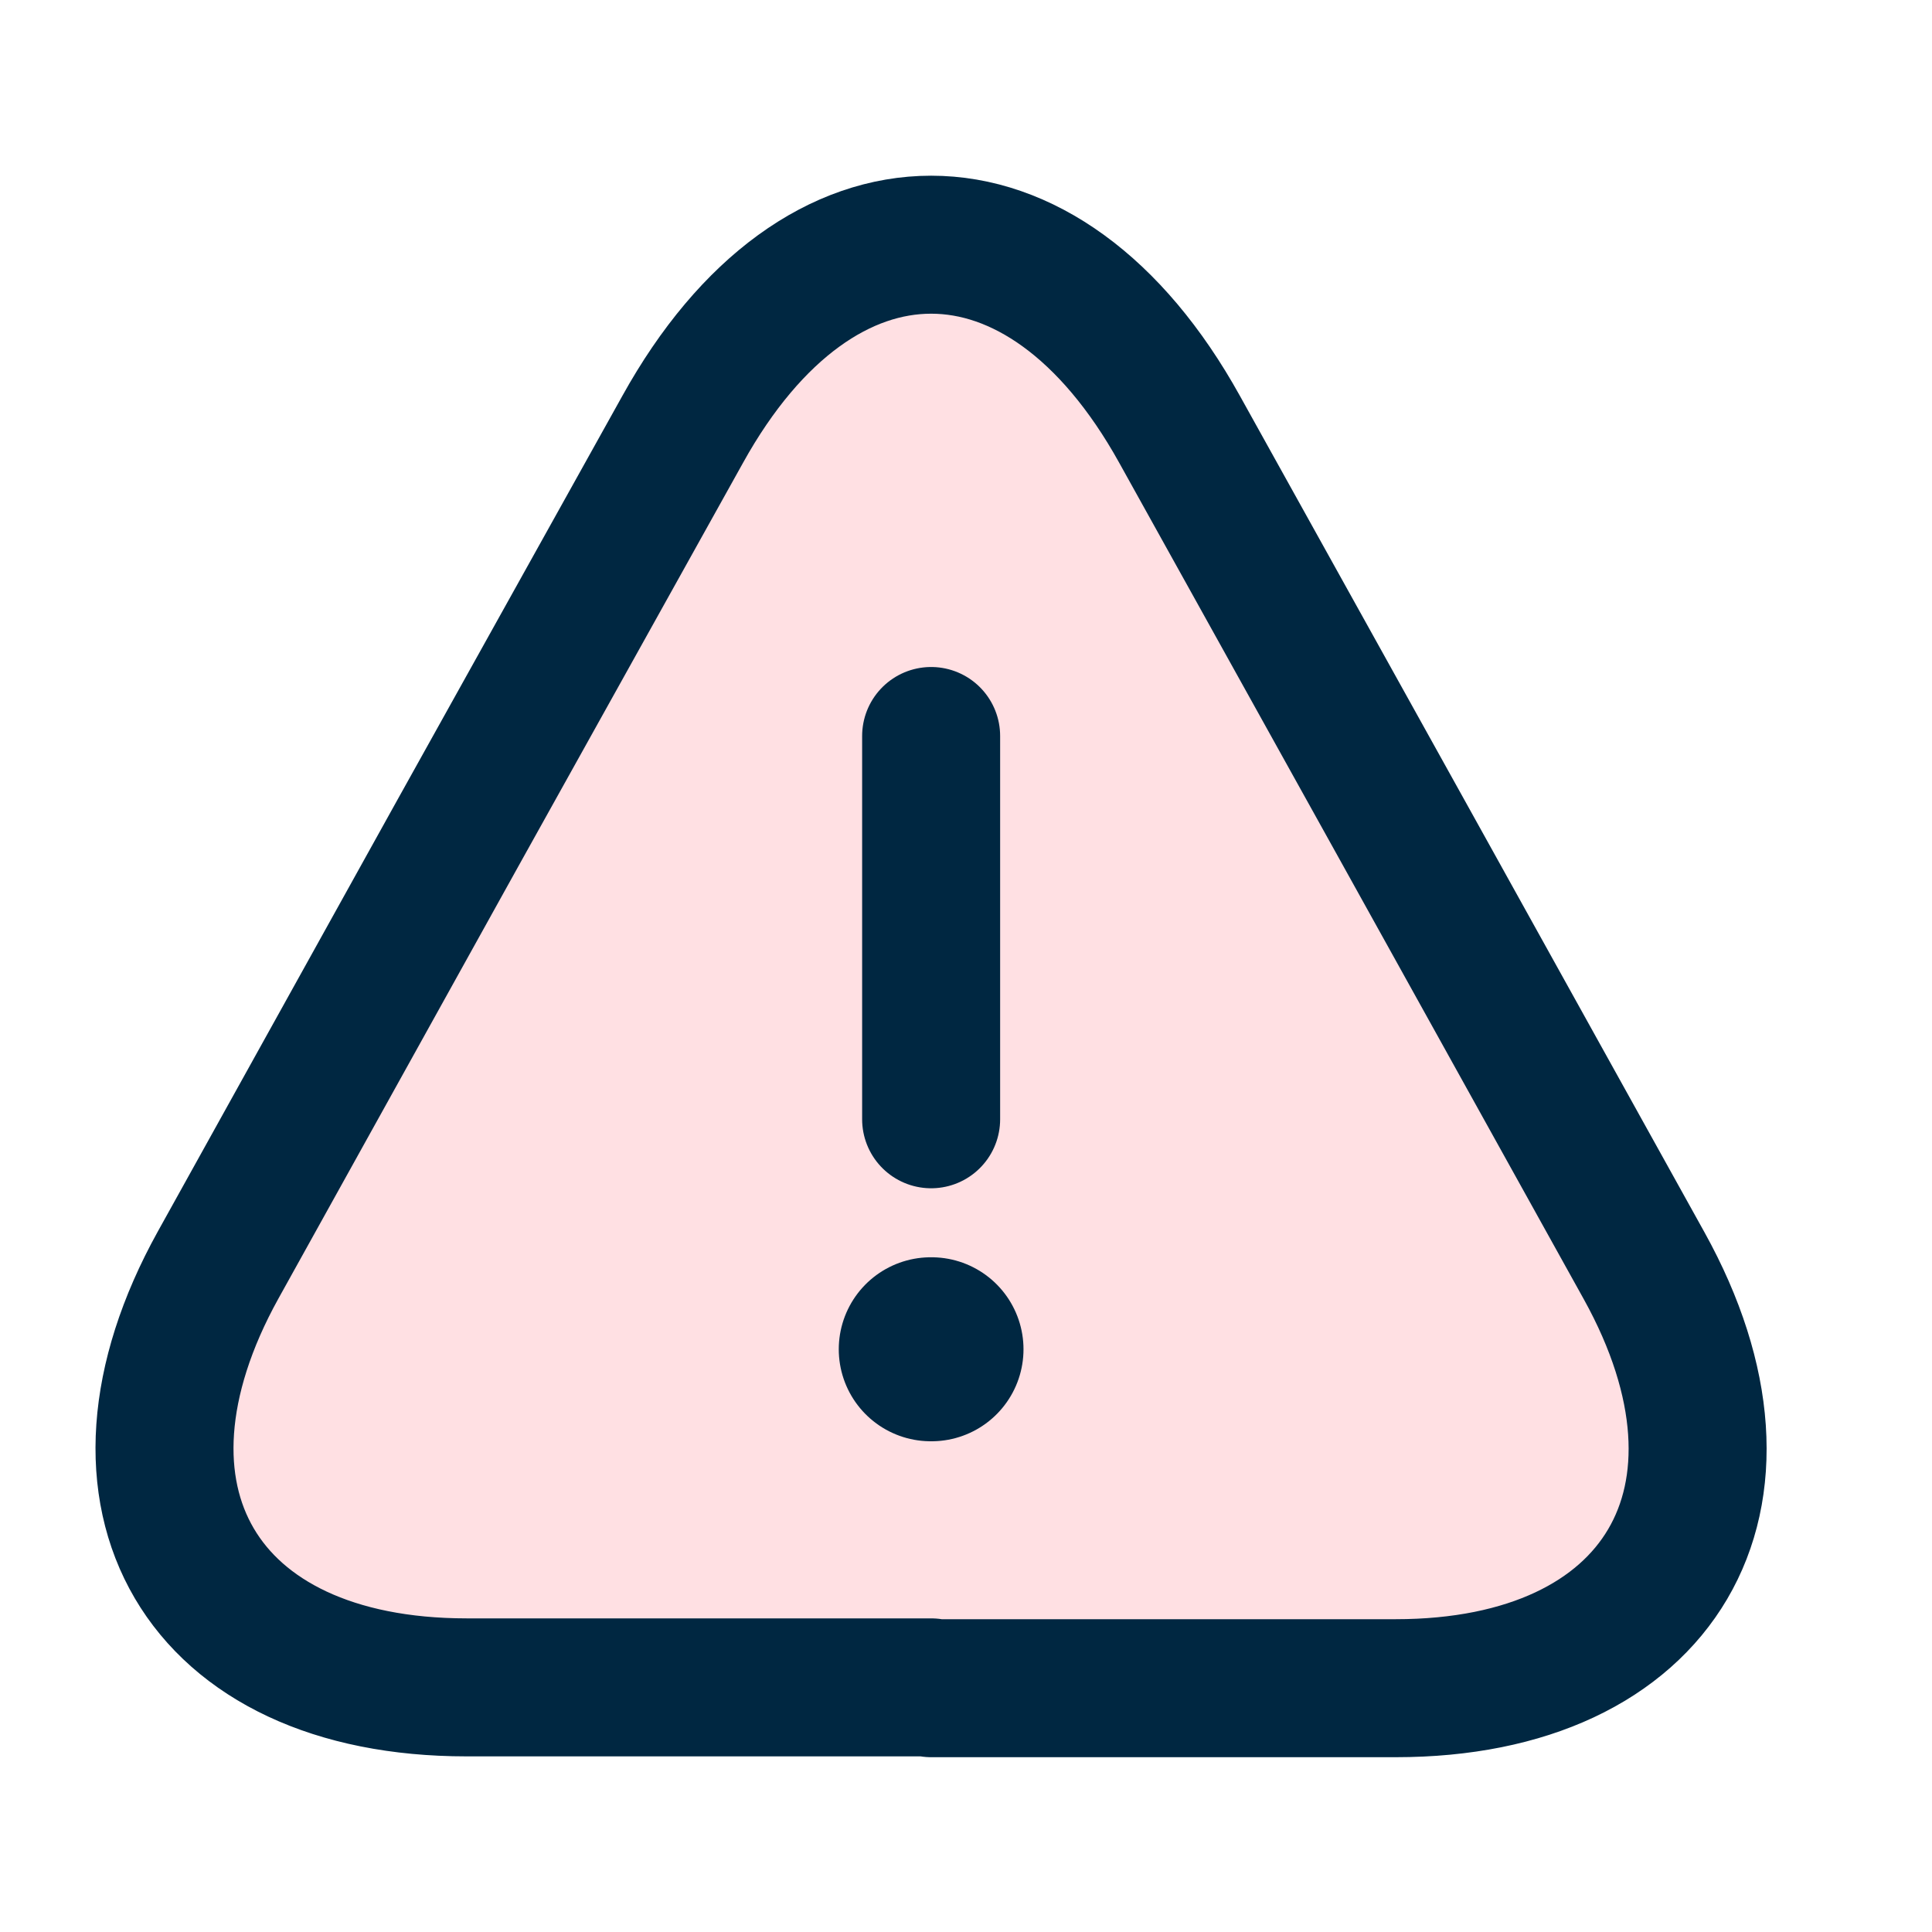
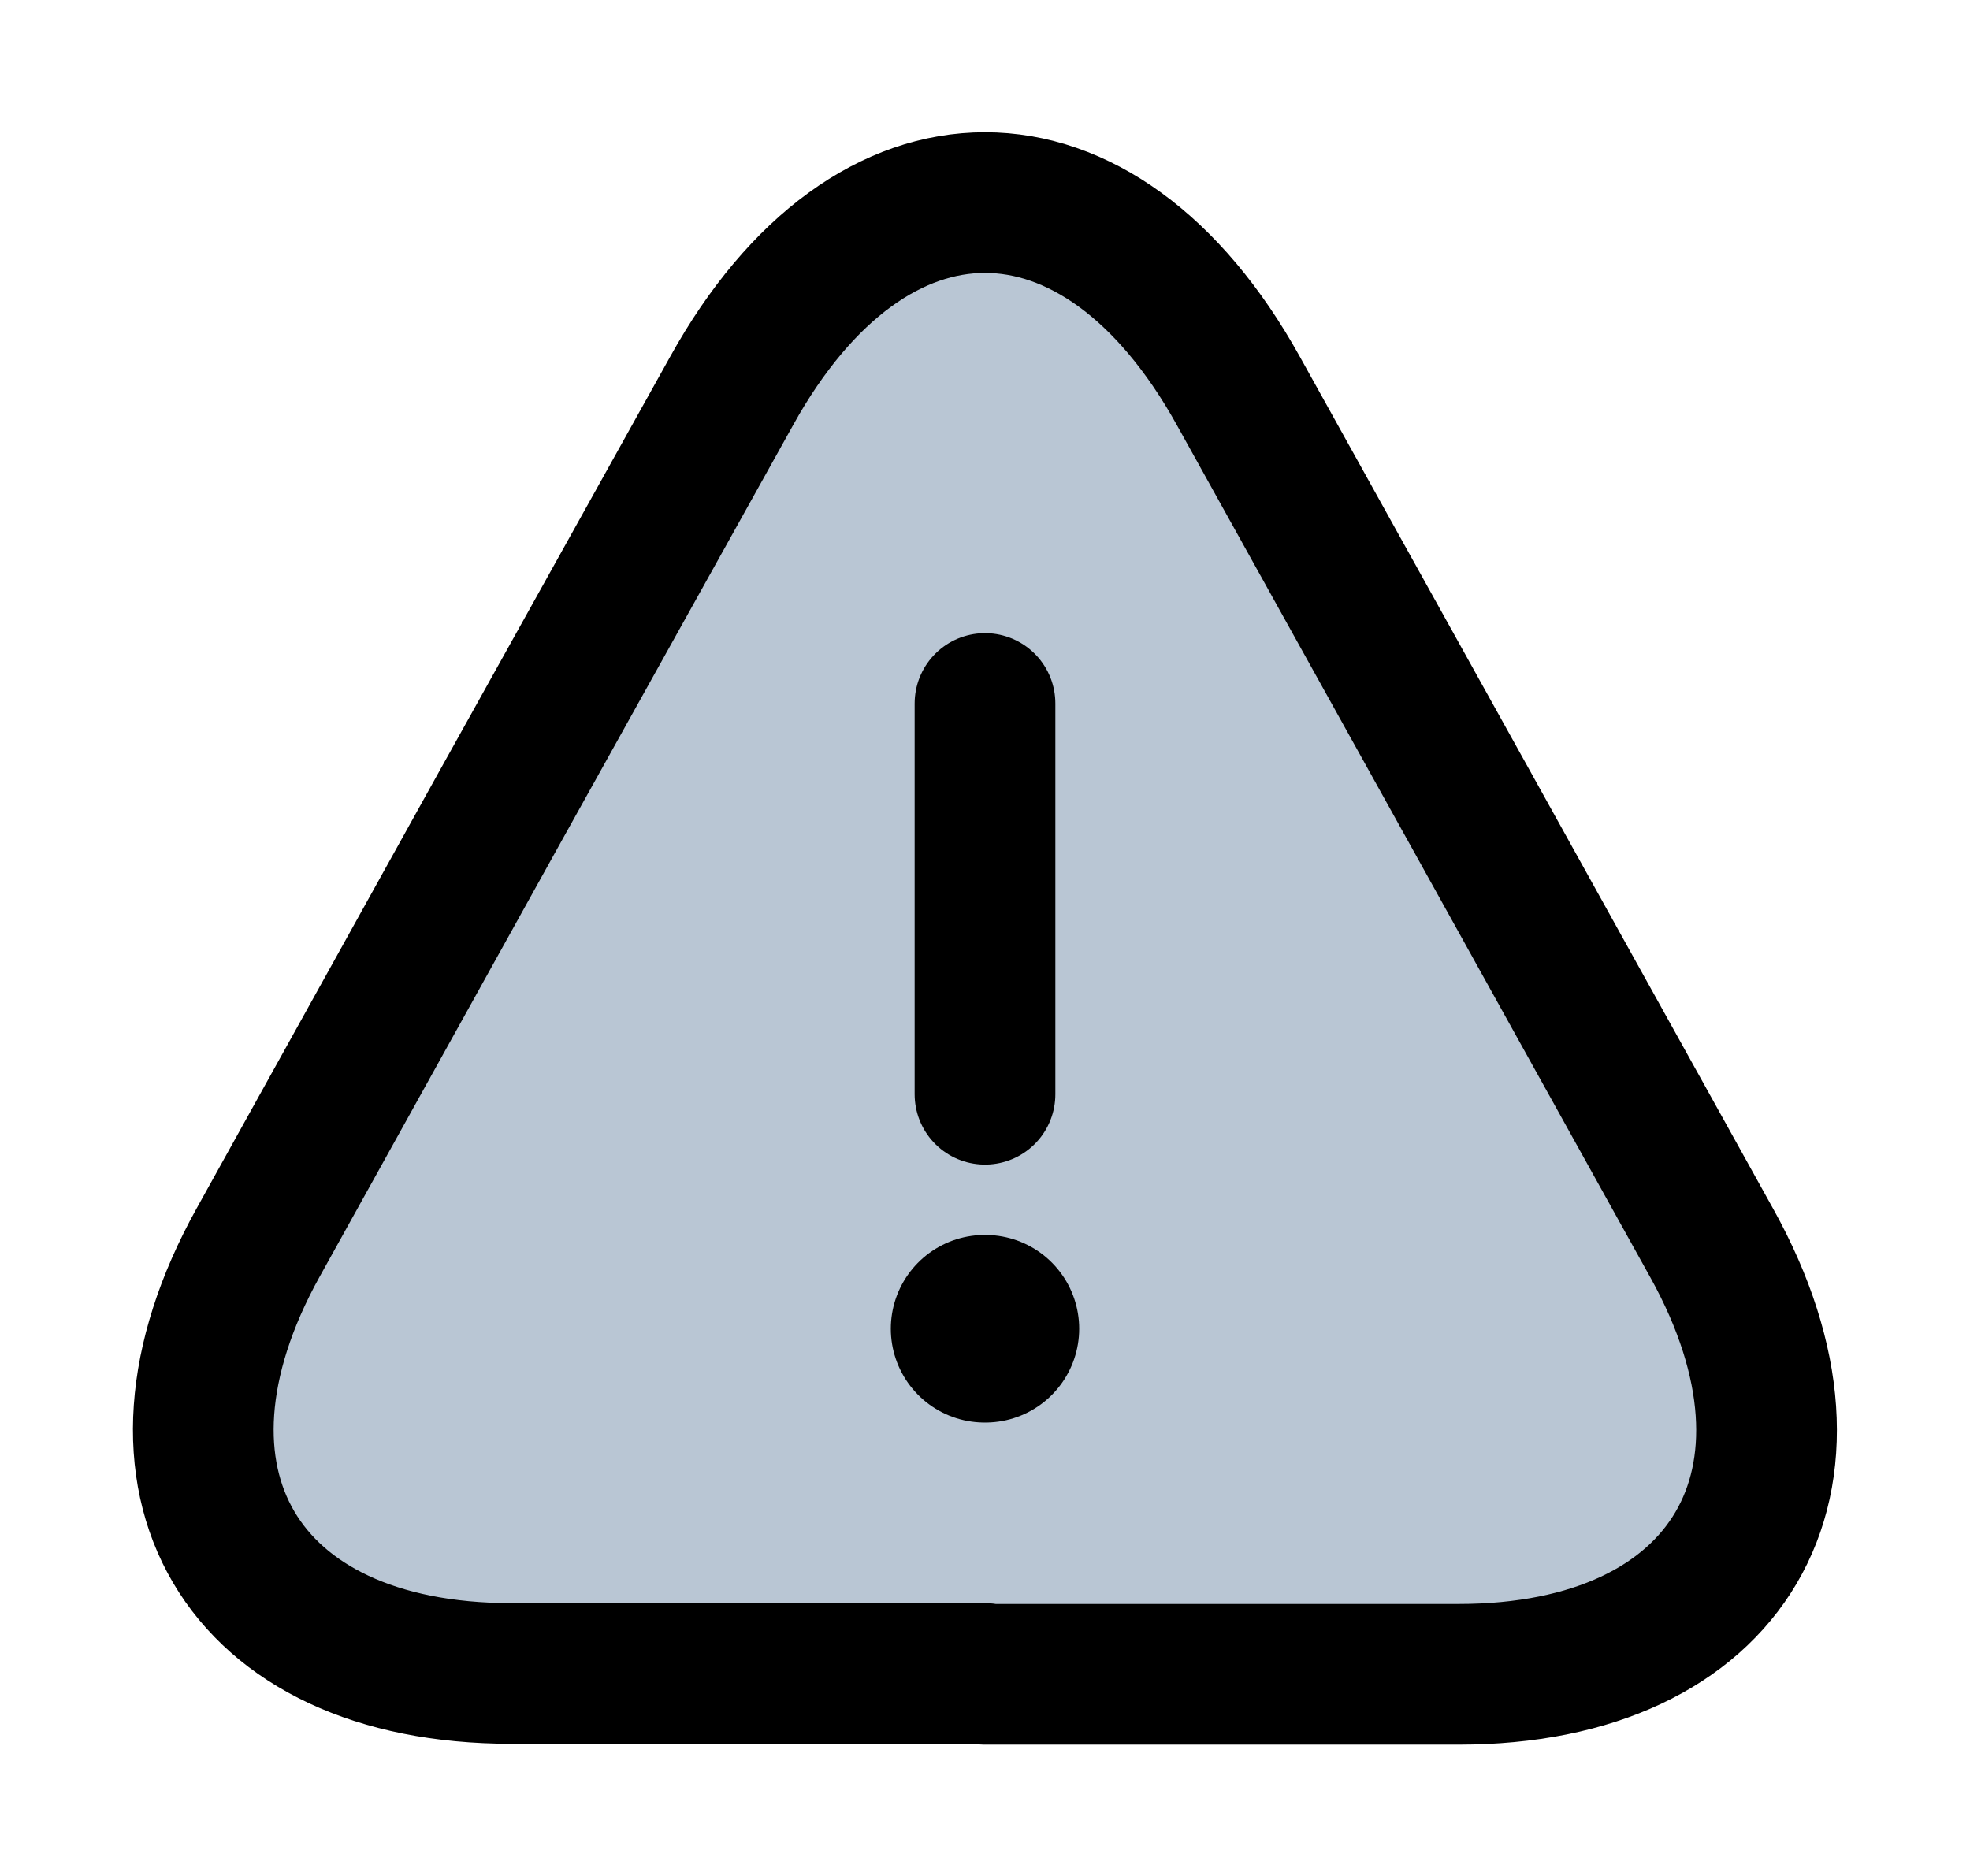
- <svg xmlns="http://www.w3.org/2000/svg" width="21" height="21" viewBox="0 0 21 21" fill="none">
-   <path d="M10.121 8V12.166V8ZM10.121 18.341H5.071C2.179 18.341 0.971 16.275 2.371 13.75L4.971 9.066L7.421 4.666C8.904 1.991 11.338 1.991 12.821 4.666L15.271 9.075L17.871 13.758C19.271 16.283 18.054 18.35 15.171 18.35H10.121V18.341Z" fill="#FFE0E3" />
-   <path d="M10.121 8V12.166M10.121 18.341H5.071C2.179 18.341 0.971 16.275 2.371 13.75L4.971 9.066L7.421 4.666C8.904 1.991 11.338 1.991 12.821 4.666L15.271 9.075L17.871 13.758C19.271 16.283 18.054 18.35 15.171 18.35H10.121V18.341Z" stroke="#002741" stroke-width="1.5" stroke-linecap="round" stroke-linejoin="round" />
-   <path d="M10.117 14.666H10.125" stroke="#002741" stroke-width="2" stroke-linecap="round" stroke-linejoin="round" />
+ <svg xmlns="http://www.w3.org/2000/svg" width="21" height="20" viewBox="0 0 21 20" fill="none">
+   <path d="M10.5 7.5V11.666V7.5ZM10.5 17.841H5.45C2.558 17.841 1.35 15.775 2.75 13.25L5.35 8.566L7.8 4.166C9.283 1.491 11.716 1.491 13.2 4.166L15.65 8.575L18.25 13.258C19.65 15.783 18.433 17.85 15.55 17.85H10.5V17.841Z" fill="#B9C6D4" />
+   <path d="M10.5 7.5V11.666M10.5 17.841H5.45C2.558 17.841 1.35 15.775 2.75 13.25L5.35 8.566L7.8 4.166C9.283 1.491 11.716 1.491 13.2 4.166L15.65 8.575L18.25 13.258C19.65 15.783 18.433 17.85 15.55 17.85H10.5V17.841Z" stroke="black" stroke-width="1.5" stroke-linecap="round" stroke-linejoin="round" />
+   <path d="M10.496 14.166H10.504" stroke="black" stroke-width="2" stroke-linecap="round" stroke-linejoin="round" />
</svg>
